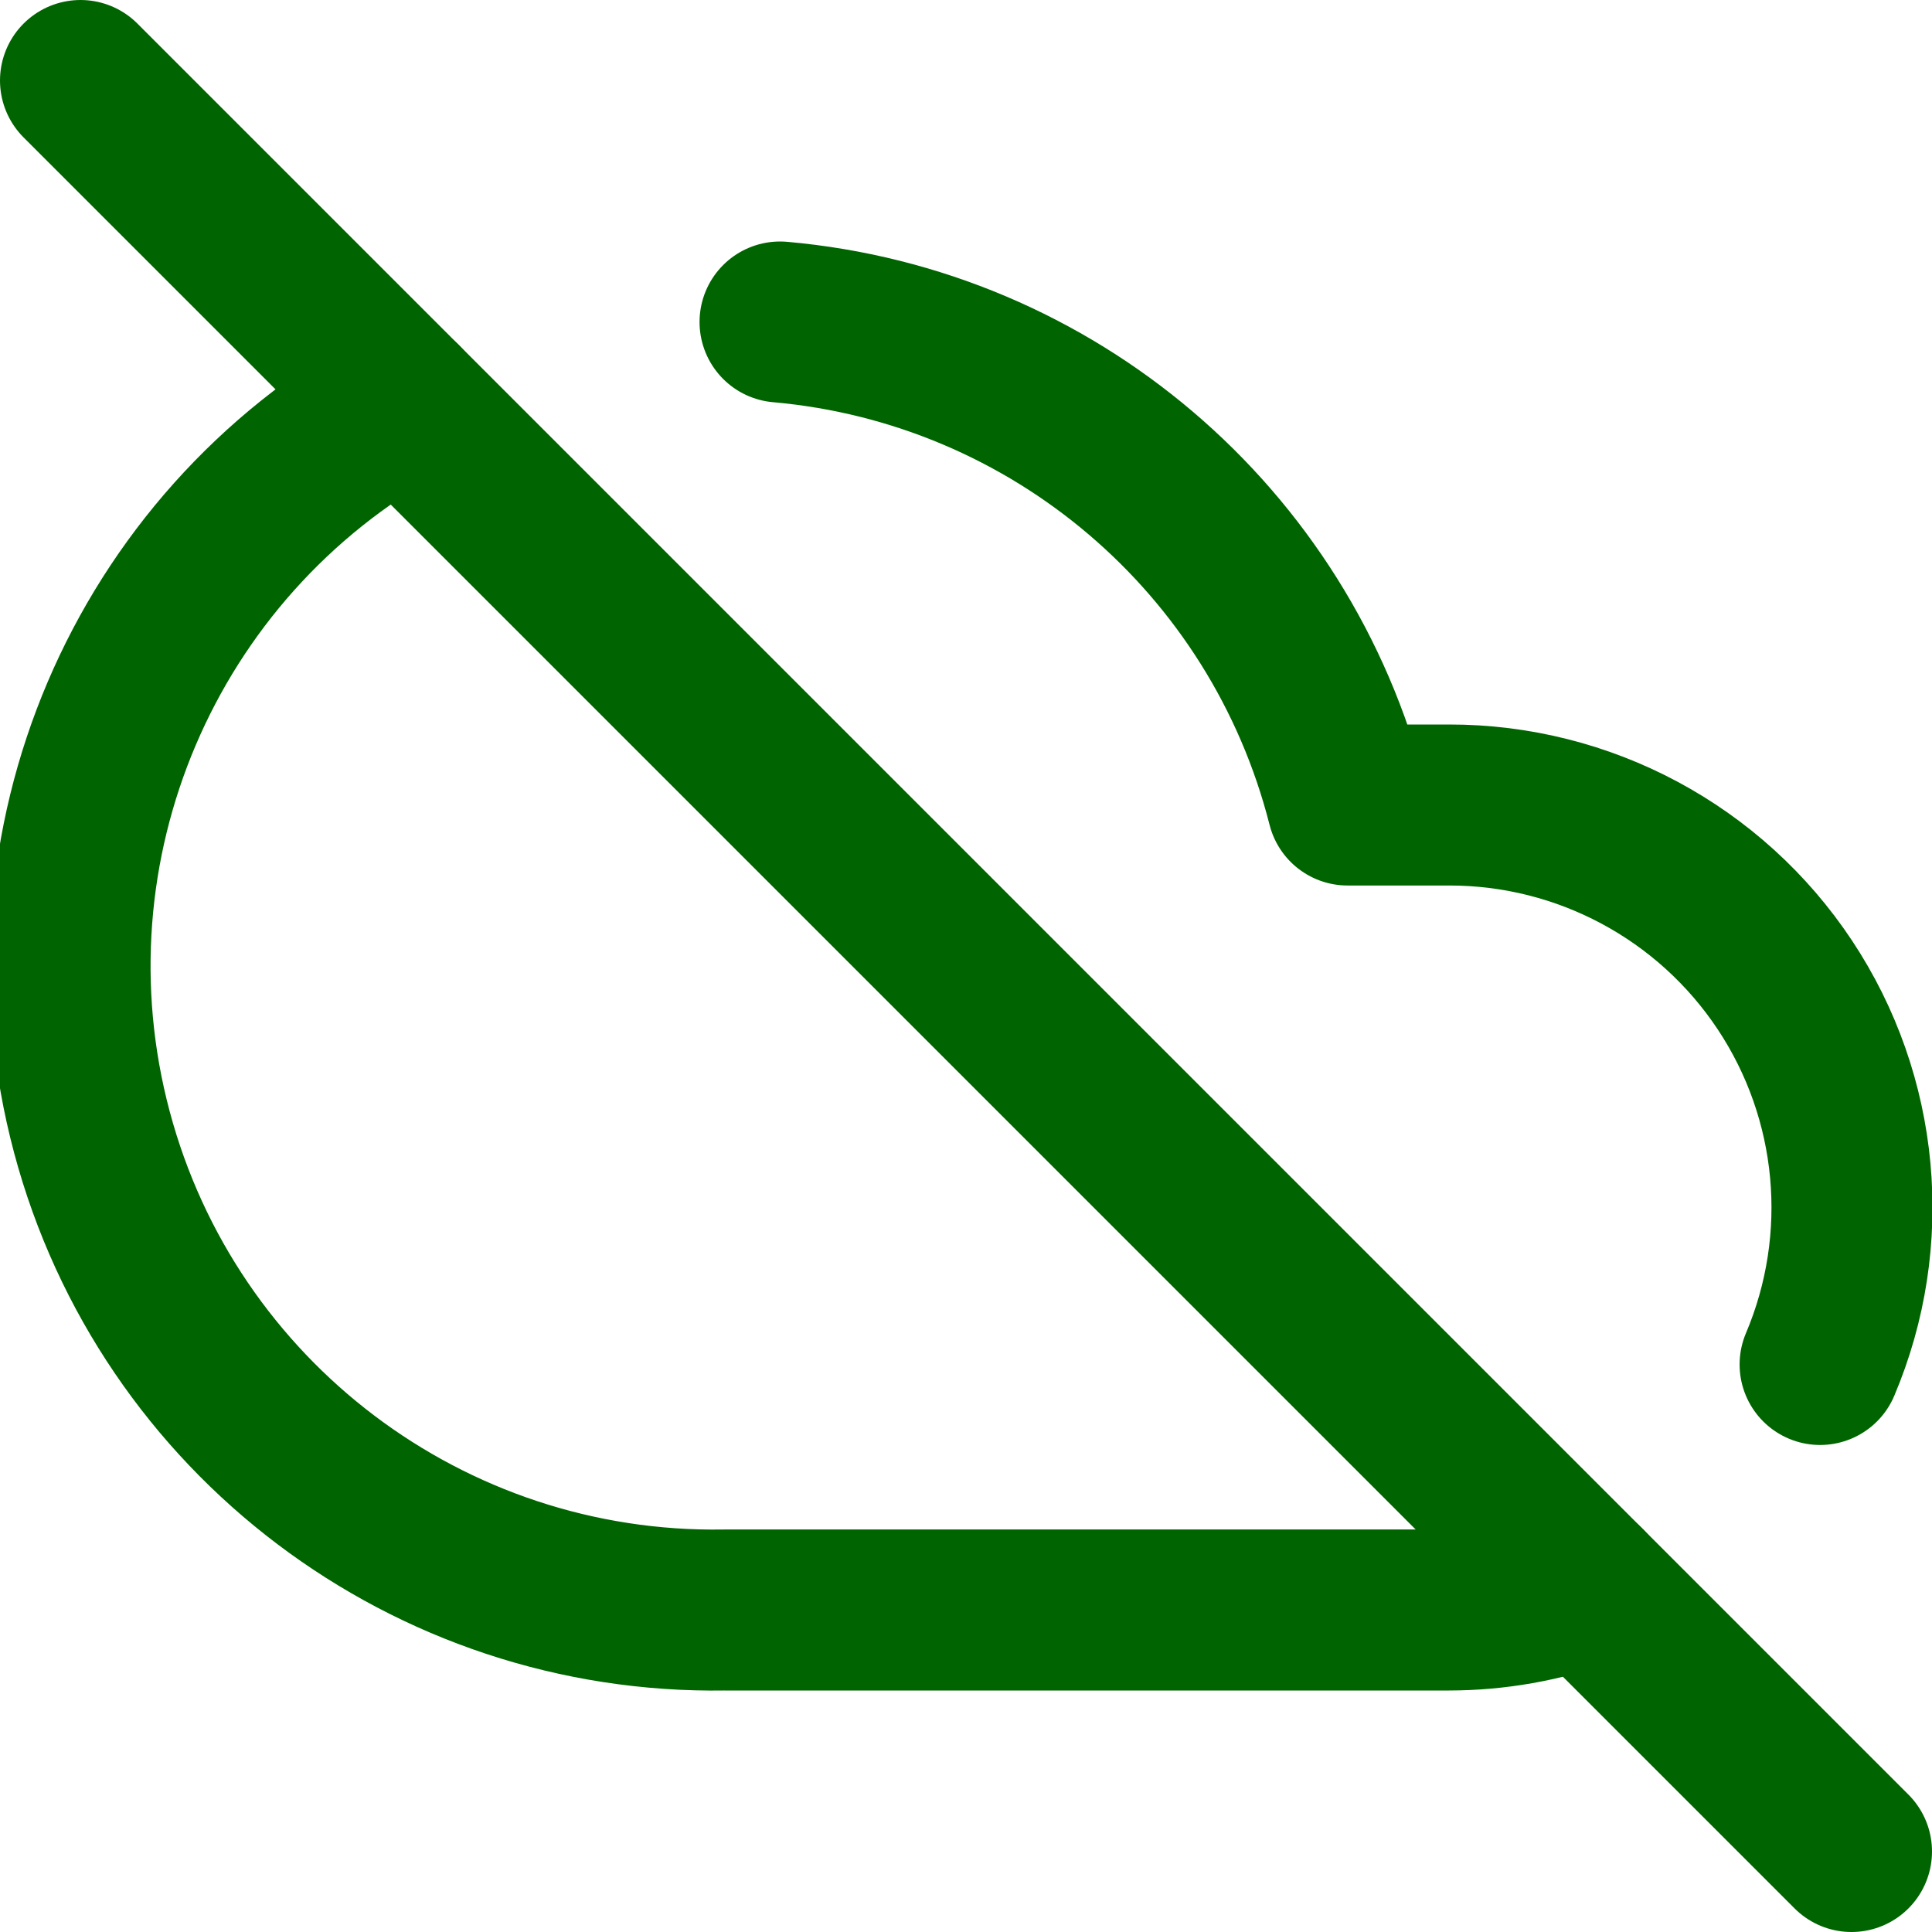
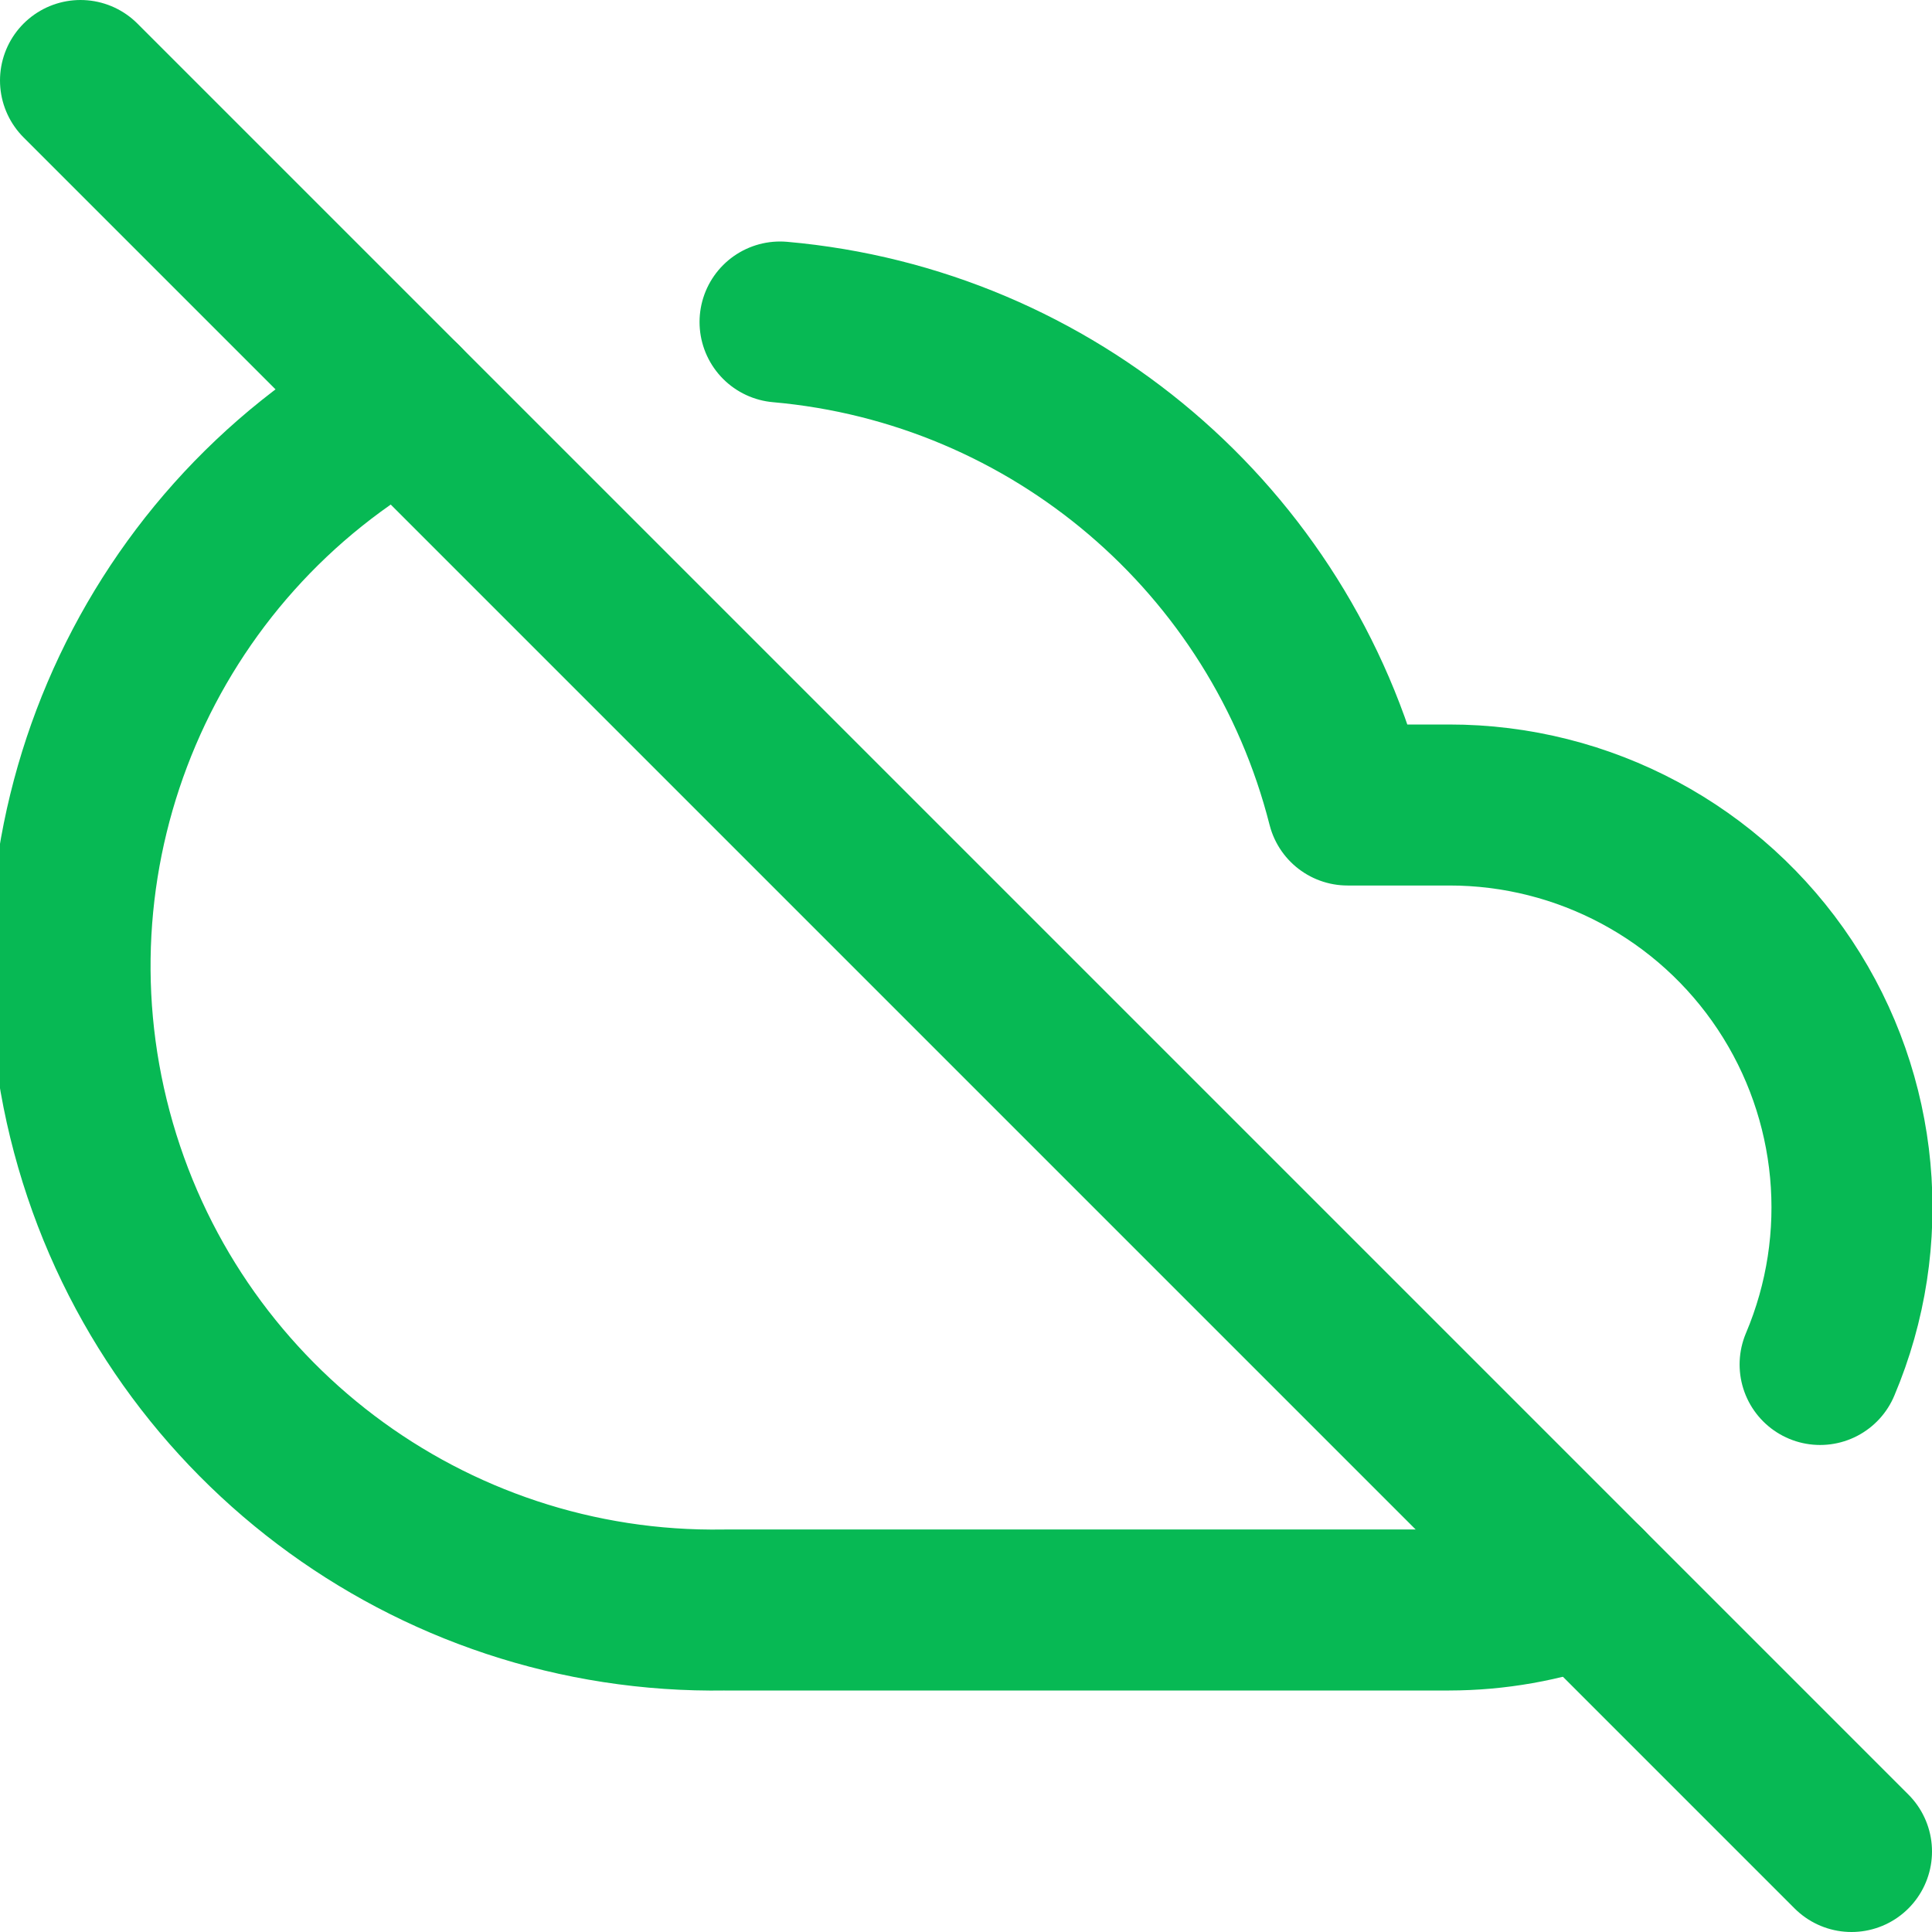
- <svg xmlns="http://www.w3.org/2000/svg" width="24" height="24" viewBox="0 0 24 24" fill="none" stroke="#006400" stroke-width="2" stroke-linecap="round" stroke-linejoin="round" class="feather feather-cloud-off">
+ <svg xmlns="http://www.w3.org/2000/svg" width="24" height="24" viewBox="0 0 24 24" fill="none" stroke="#07B954" stroke-width="2" stroke-linecap="round" stroke-linejoin="round" class="feather feather-cloud-off">
  <path d="M22.61 16.95A5 5 0 0 0 18 10h-1.26a8 8 0 0 0-7.05-6M5 5a8 8 0 0 0 4 15h9a5 5 0 0 0 1.7-.3" />
  <line x1="1" y1="1" x2="23" y2="23" />
</svg>
